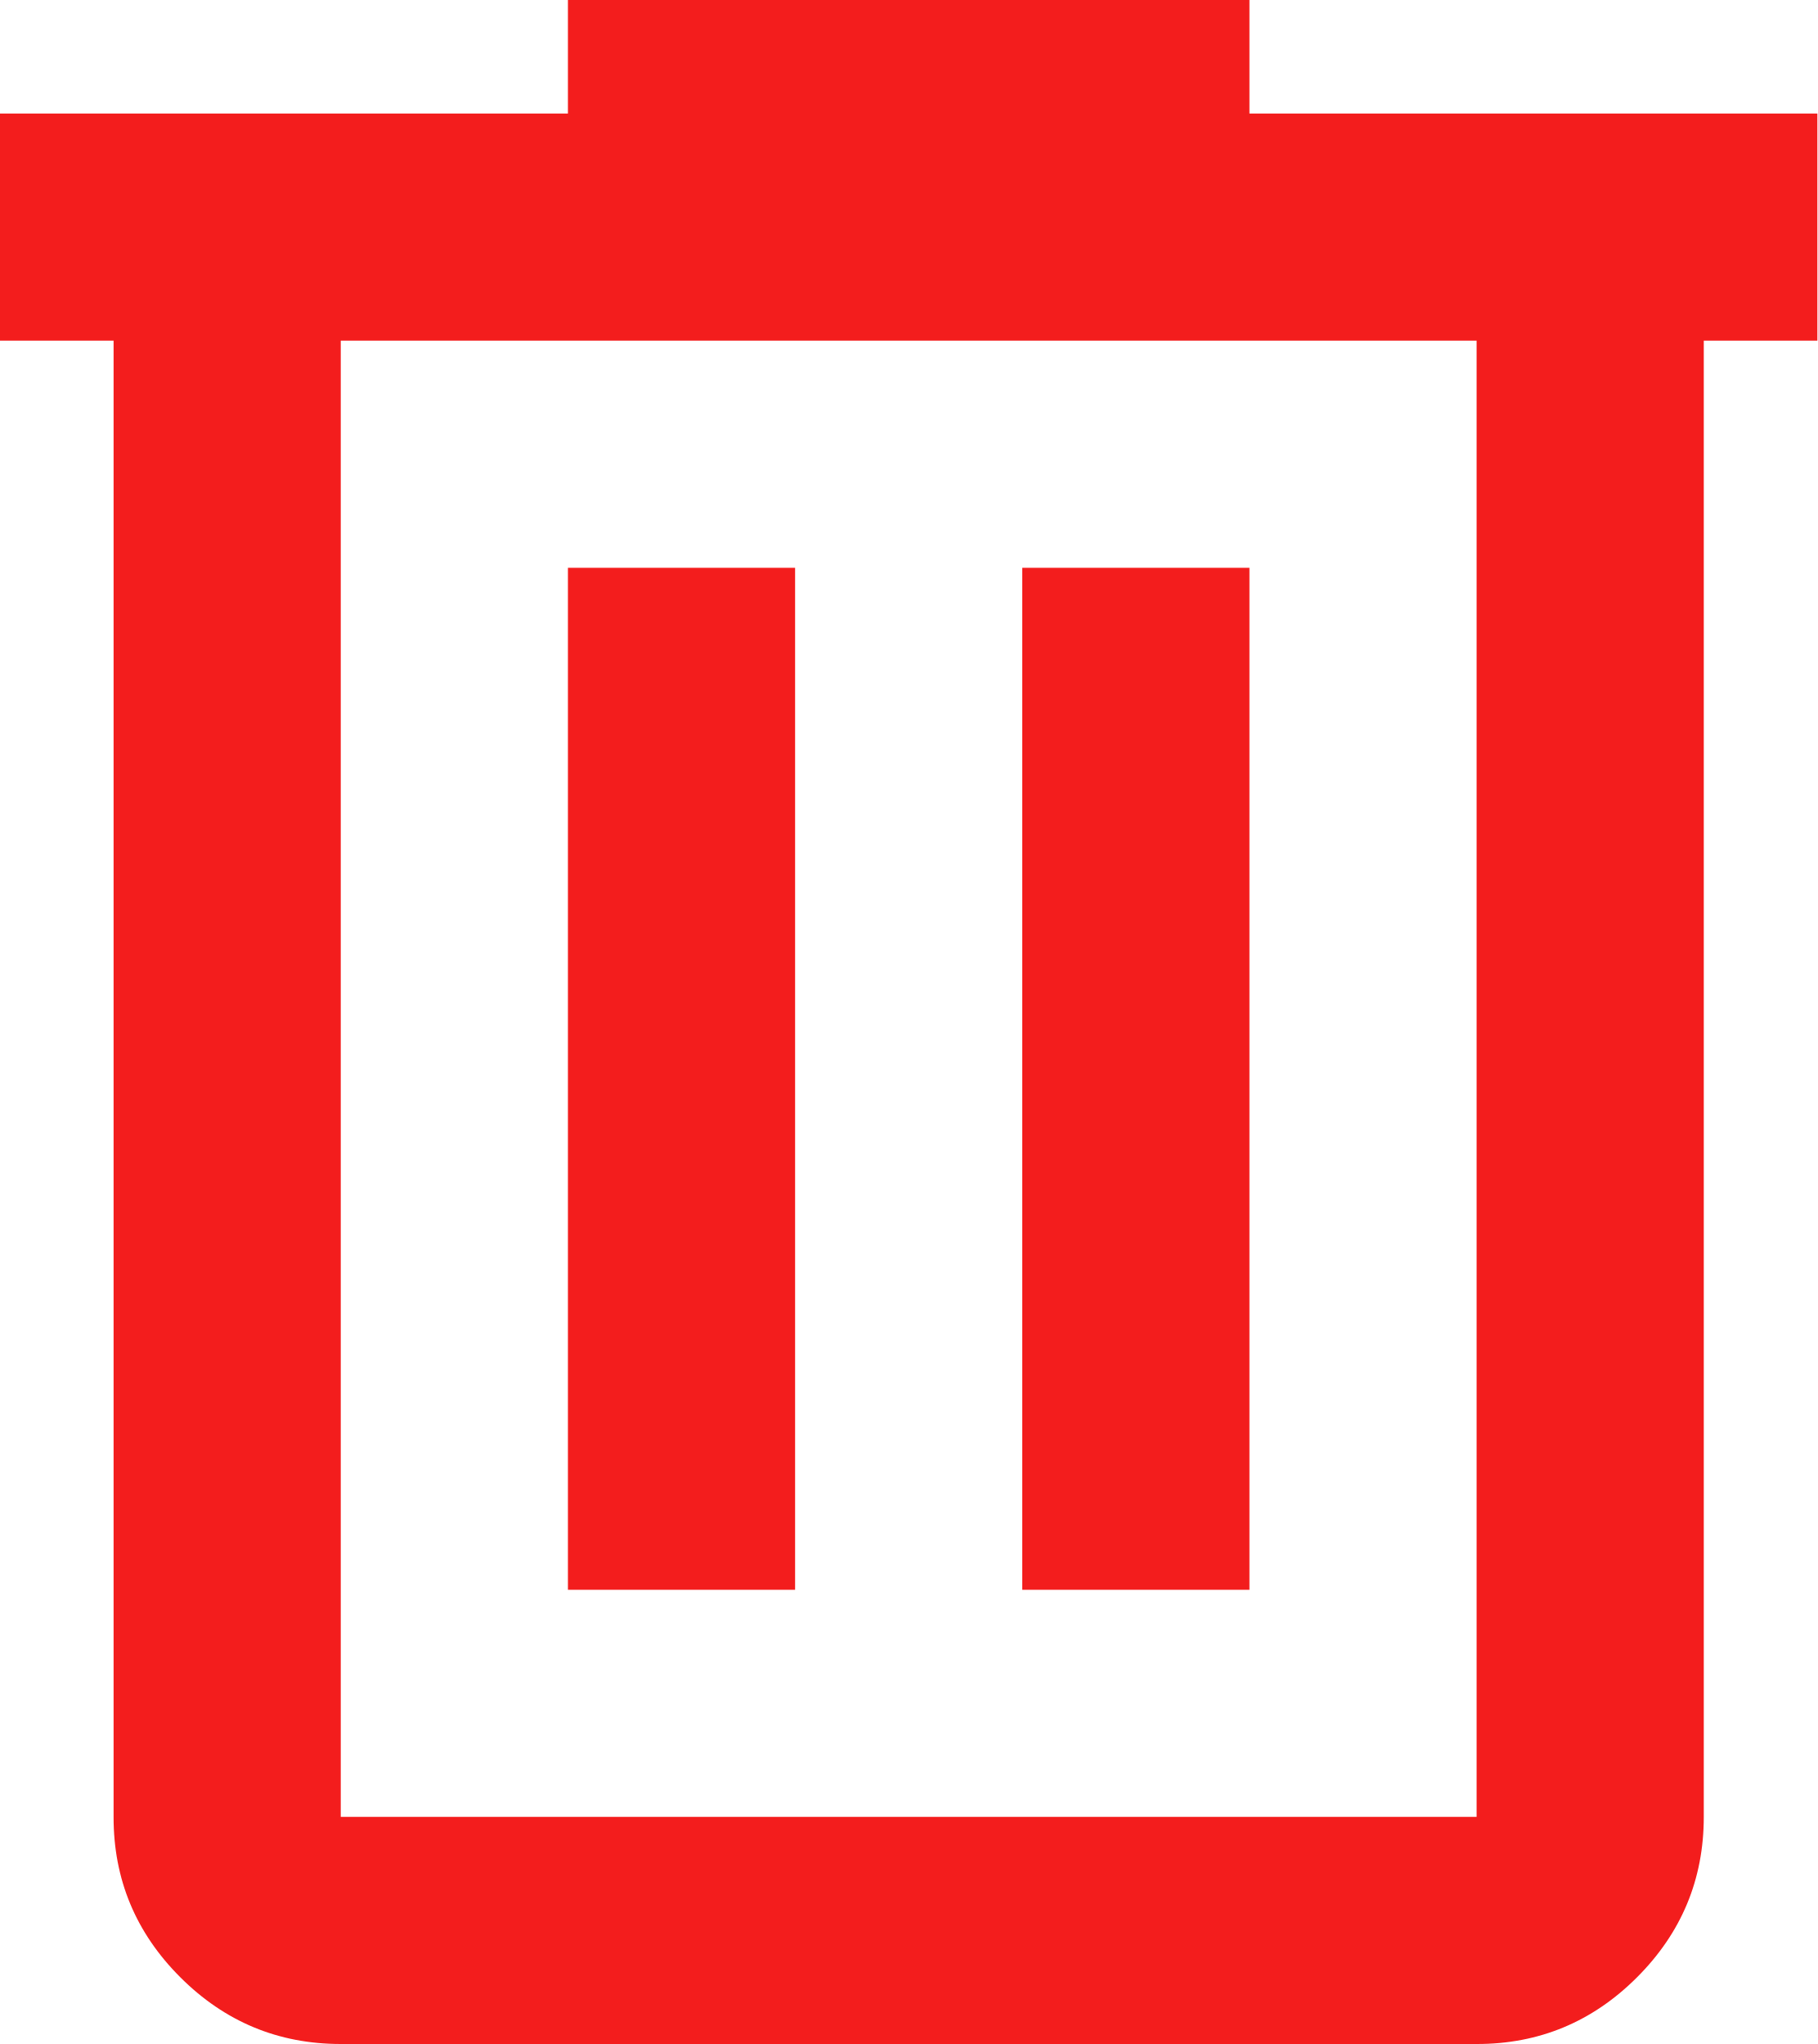
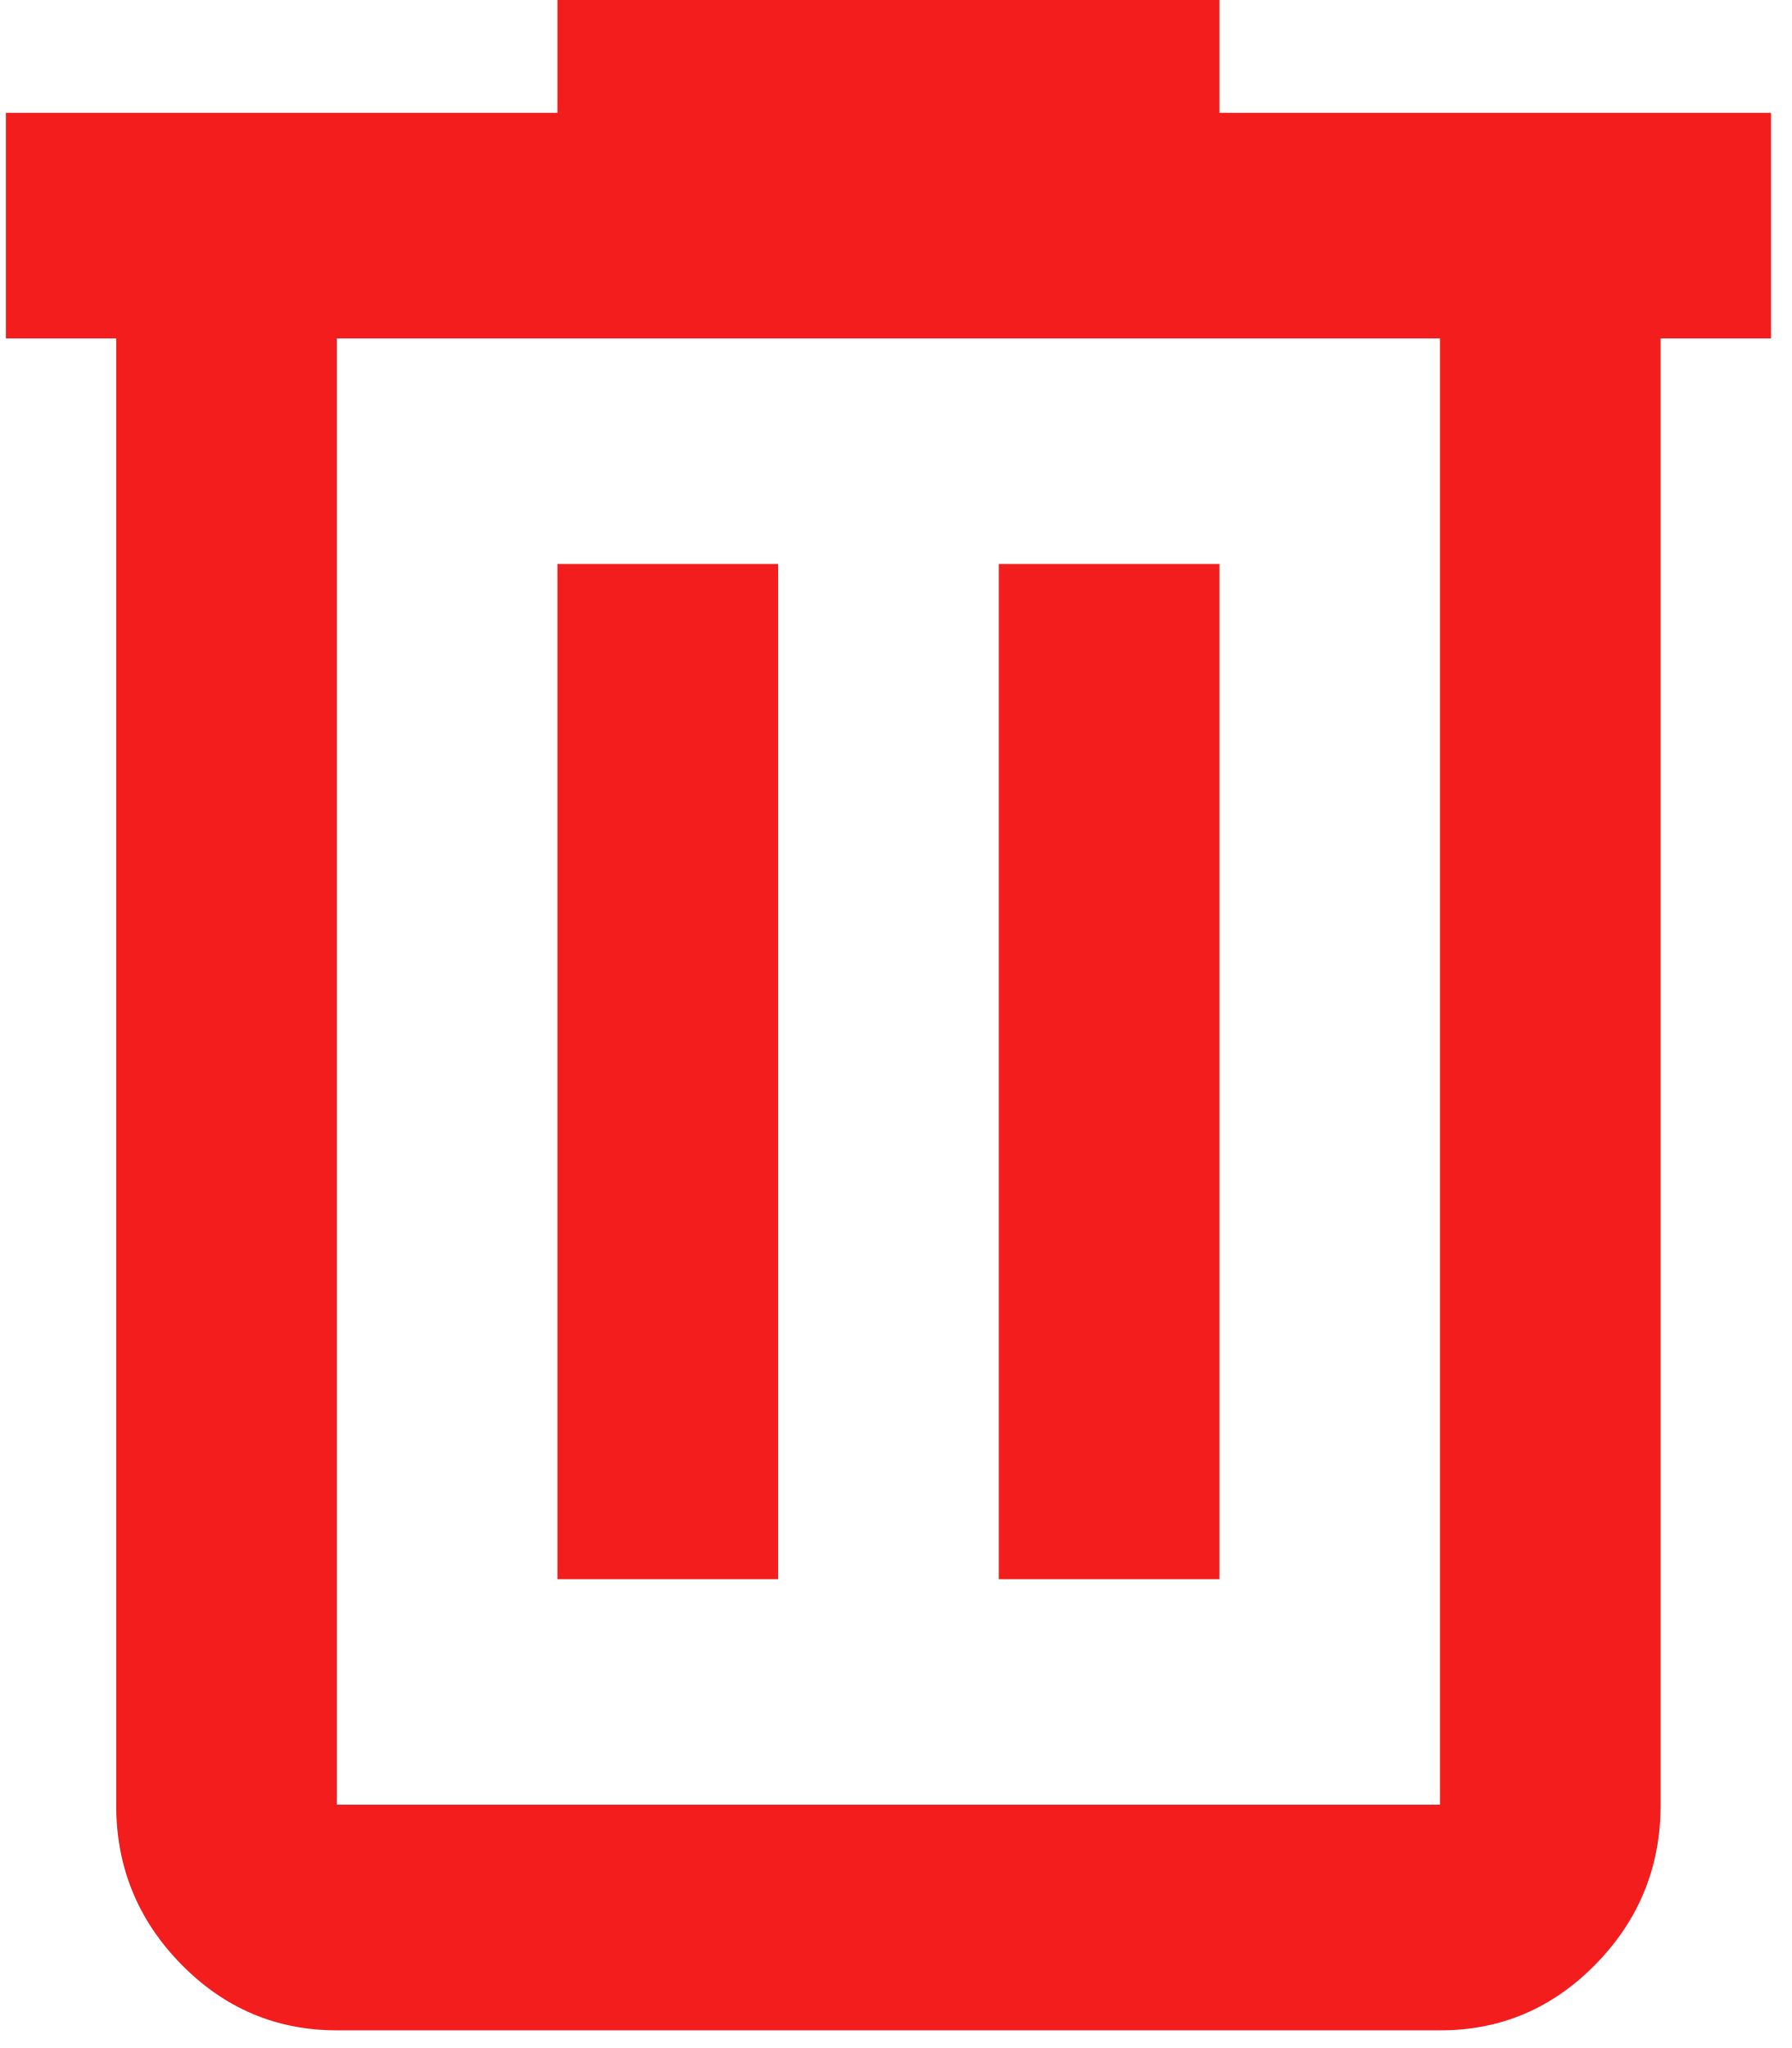
- <svg xmlns="http://www.w3.org/2000/svg" width="16" height="18" viewBox="0 0 16 18" fill="none">
-   <path d="M3 18C2.45 18 1.979 17.804 1.587 17.412C1.195 17.02 0.999 16.549 1 16V3H0V1H5V0H11V1H16V3H15V16C15 16.55 14.804 17.021 14.412 17.413C14.02 17.805 13.549 18.001 13 18H3ZM13 3H3V16H13V3ZM5 14H7V5H5V14ZM9 14H11V5H9V14Z" fill="#F31D1D" />
+ <svg xmlns="http://www.w3.org/2000/svg" width="21" height="24" viewBox="0 0 21 24" fill="none">
+   <path d="M3.948 23.793C3.237 23.793 2.628 23.534 2.121 23.016C1.614 22.498 1.361 21.876 1.362 21.149V3.966H0.069V1.322H6.534V0H14.293V1.322H20.759V3.966H19.465V21.149C19.465 21.876 19.212 22.499 18.705 23.017C18.198 23.535 17.59 23.794 16.879 23.793H3.948ZM16.879 3.966H3.948V21.149H16.879V3.966ZM6.534 18.506H9.121V6.609H6.534V18.506ZM11.707 18.506H14.293V6.609H11.707V18.506Z" fill="#F31D1D" />
</svg>
